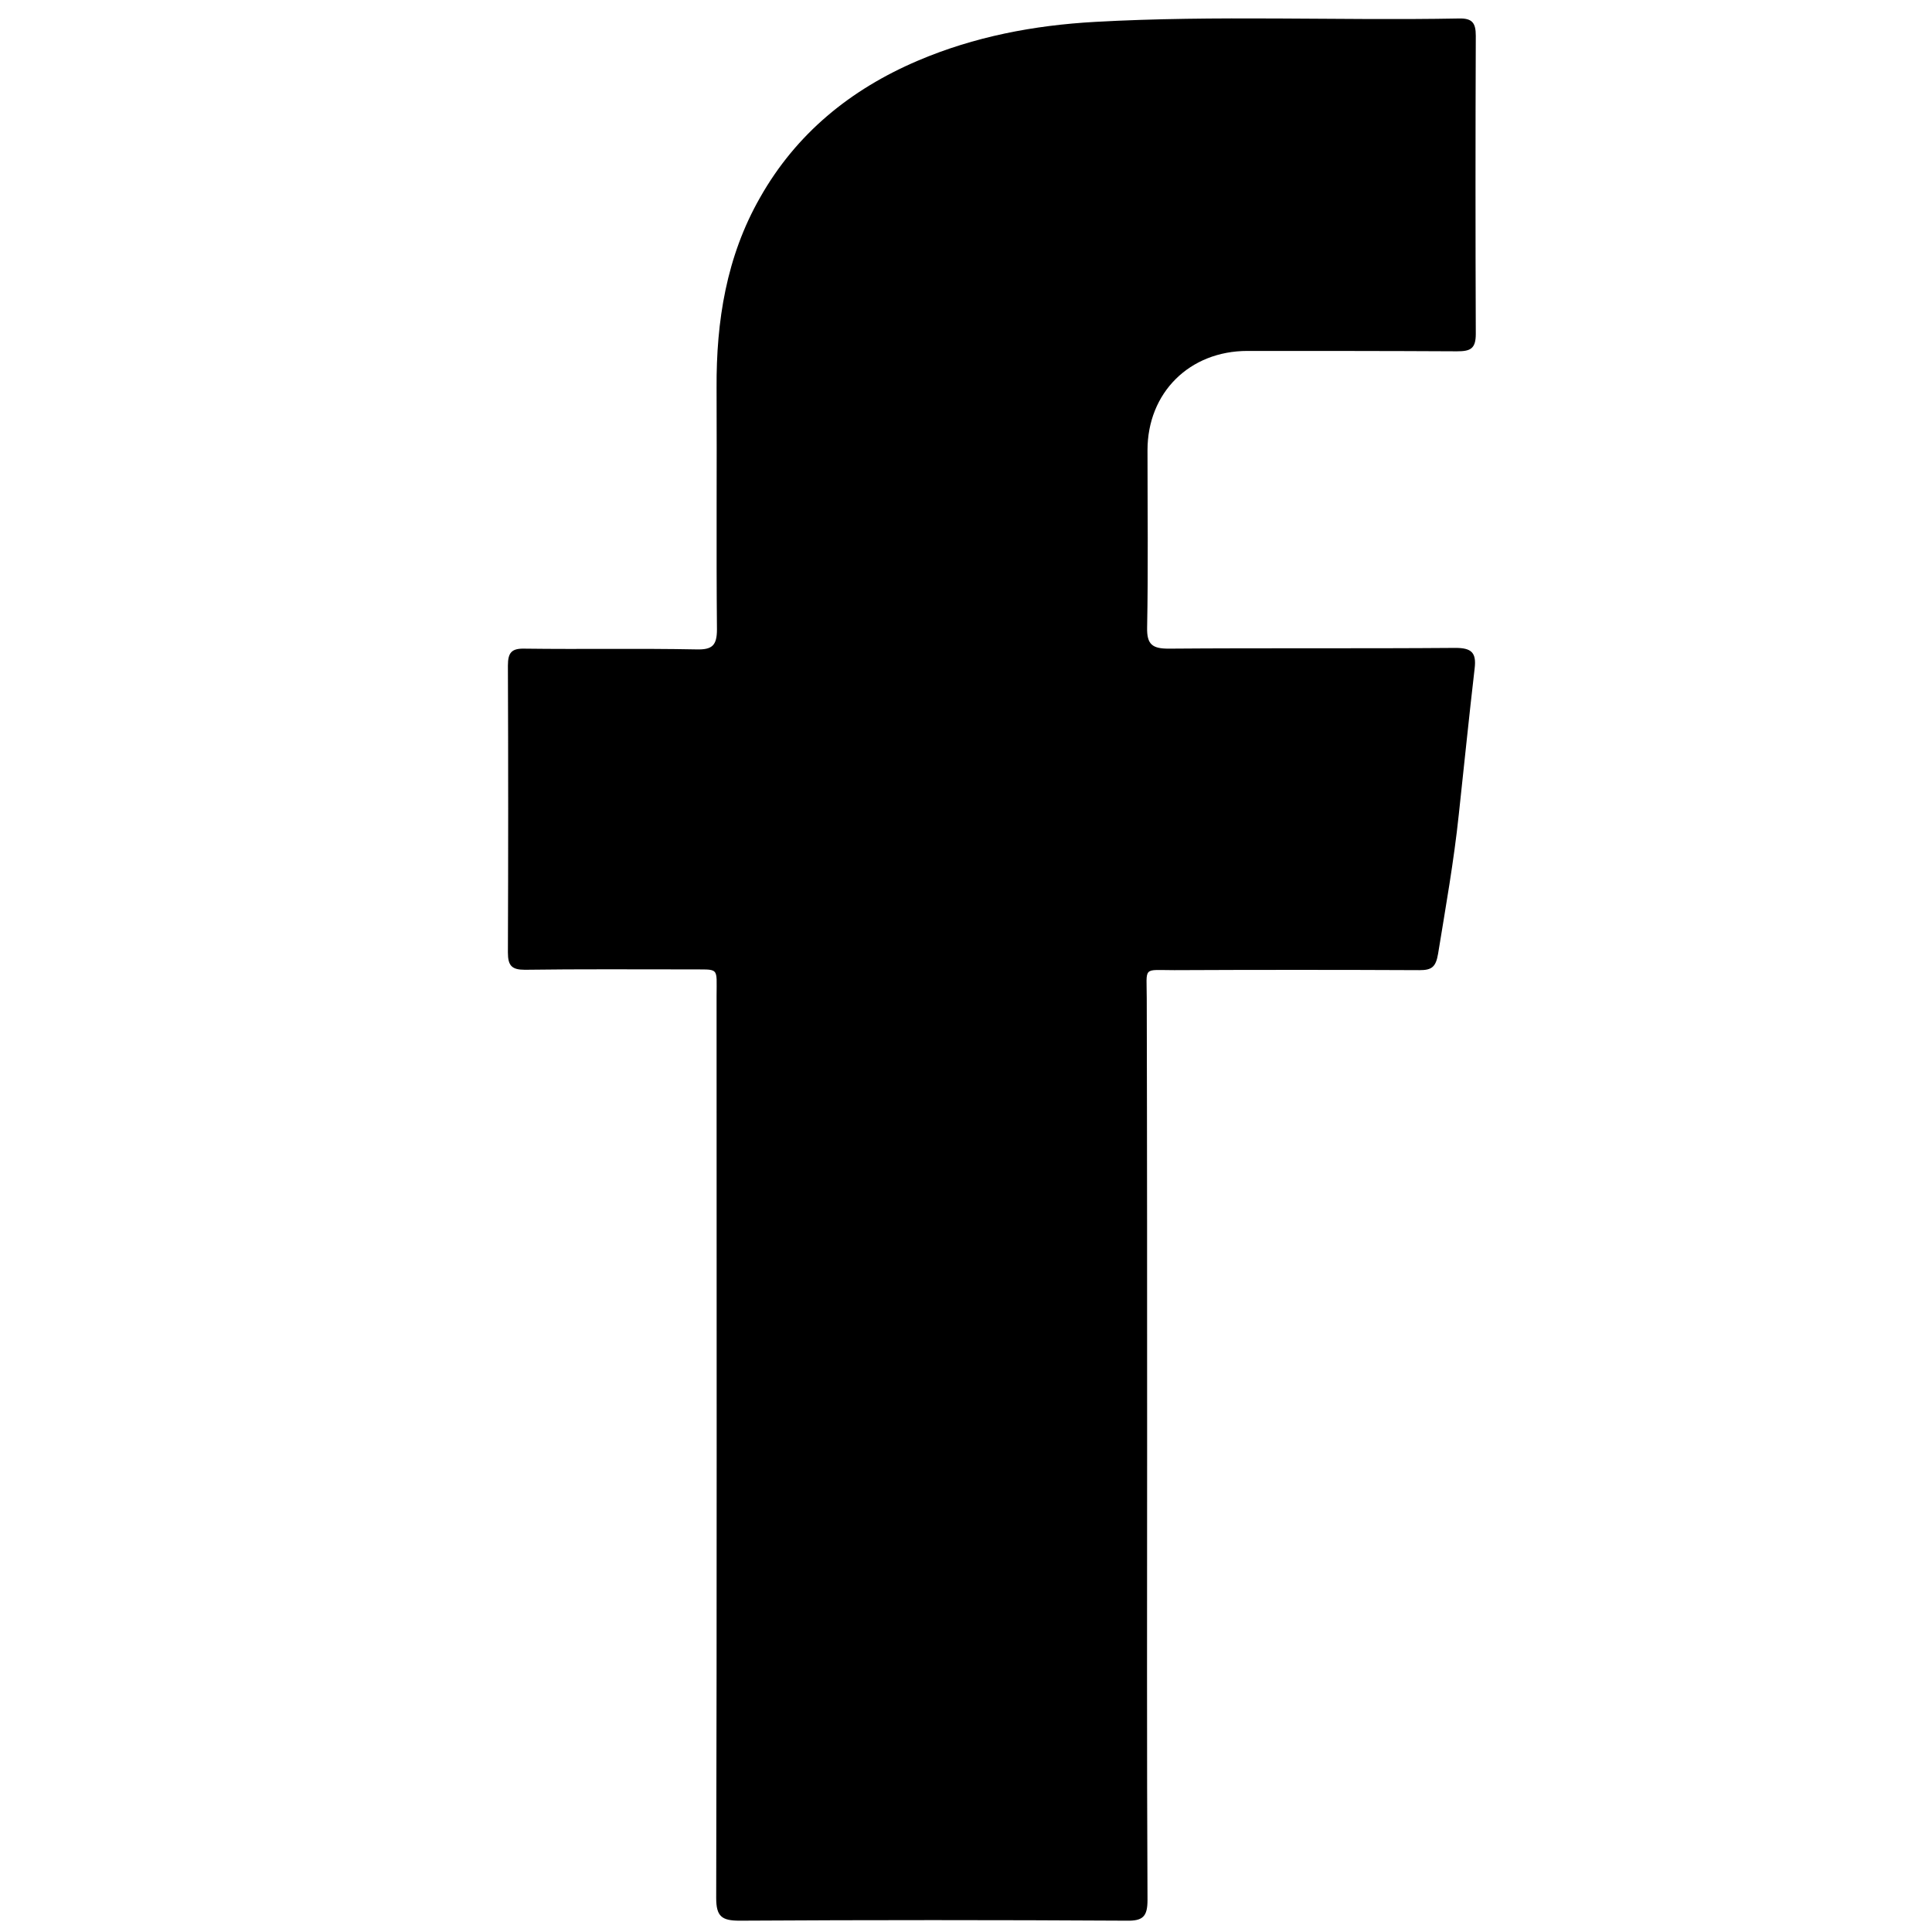
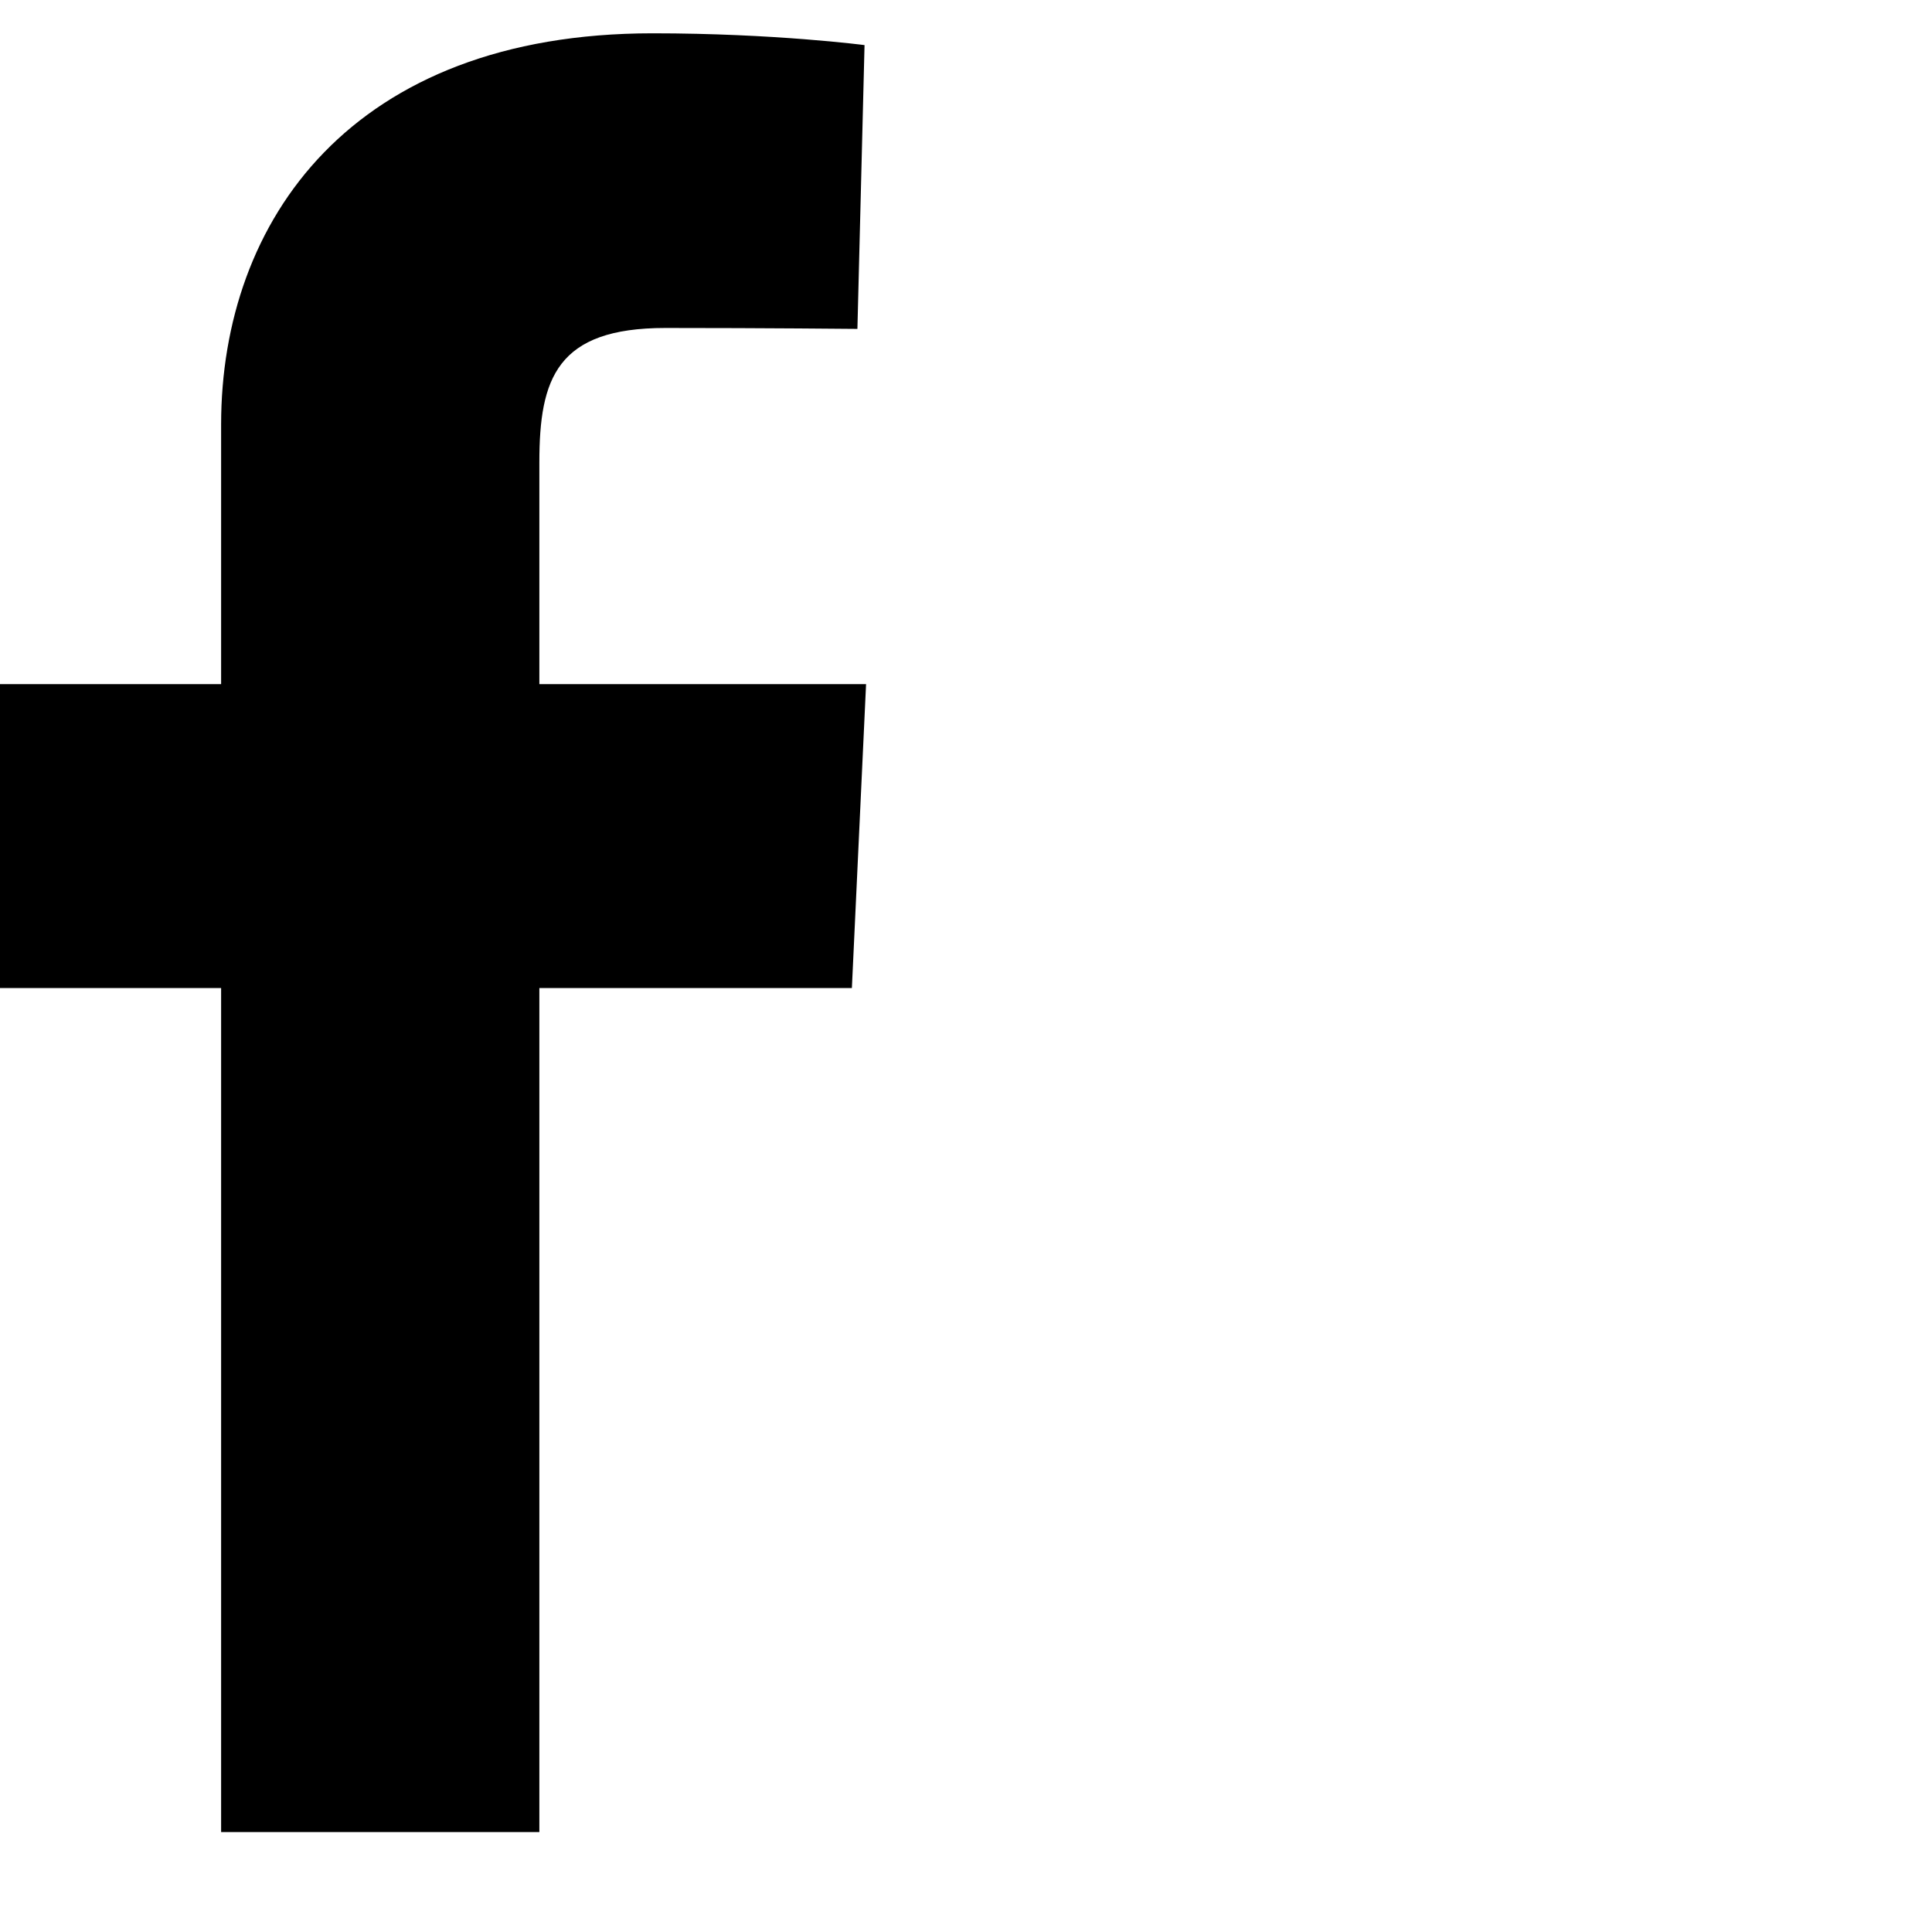
- <svg xmlns="http://www.w3.org/2000/svg" enable-background="new 0 0 512 512" id="Layer_1" version="1.1" viewBox="0 0 512 512" xml:space="preserve">
-   <g>
-     <path d="M304,383c0,40.2-0.1,80.3,0.1,120.5c0,4.4-1.2,5.6-5.6,5.5c-34.2-0.2-68.3-0.2-102.5,0   c-4.7,0-6.2-1.1-6.2-6c0.2-79.7,0.1-159.3,0.1-239c0-8,0.9-7-7.3-7.1c-14.5,0-29-0.1-43.5,0.1c-3.5,0-4.5-1.1-4.5-4.6   c0.1-25.3,0.1-50.7,0-76c0-3.5,1-4.6,4.5-4.5c15.2,0.2,30.3-0.1,45.5,0.2c4.1,0.1,5.4-1,5.4-5.3c-0.2-21.3,0-42.7-0.1-64   c-0.1-17.7,2.6-34.8,11.5-50.4c9.6-17,24-28.7,41.8-36.3c15-6.4,30.8-9.4,47-10.3c32.1-1.8,64.3-0.3,96.4-0.9   c3.6-0.1,4.5,1.2,4.5,4.6c-0.1,26.3-0.1,52.7,0,79c0,4-1.5,4.6-5,4.6c-18.5-0.1-37-0.1-55.5-0.1c-15.4,0-26.5,11.1-26.5,26.3   c0,15.7,0.2,31.3-0.1,47c-0.1,4.5,1.4,5.6,5.7,5.6c25.3-0.2,50.7,0,76-0.2c4.2,0,5.6,1.2,5.1,5.4c-1.5,12.9-2.8,25.8-4.2,38.7   c-1.3,12.4-3.5,24.7-5.5,37c-0.6,3.5-1.7,4.3-4.9,4.3c-21.7-0.1-43.3-0.1-65,0c-8.5,0-7.3-1.1-7.3,7.5C304,304,304,343.5,304,383z" fill="#00000" />
-   </g>
+ <svg xmlns="http://www.w3.org/2000/svg" width="5" height="5" viewBox="0 0 29 28" fill="none">
+   <path d="M3.319 27V14.331H0V9.769H3.319V5.873C3.319 2.812 5.279 0 9.796 0C11.625 0 12.977 0.177 12.977 0.177L12.87 4.437C12.87 4.437 11.491 4.423 9.986 4.423C8.357 4.423 8.096 5.181 8.096 6.439V9.769H13L12.787 14.331H8.096V27H3.319Z" fill="black" />
</svg>
